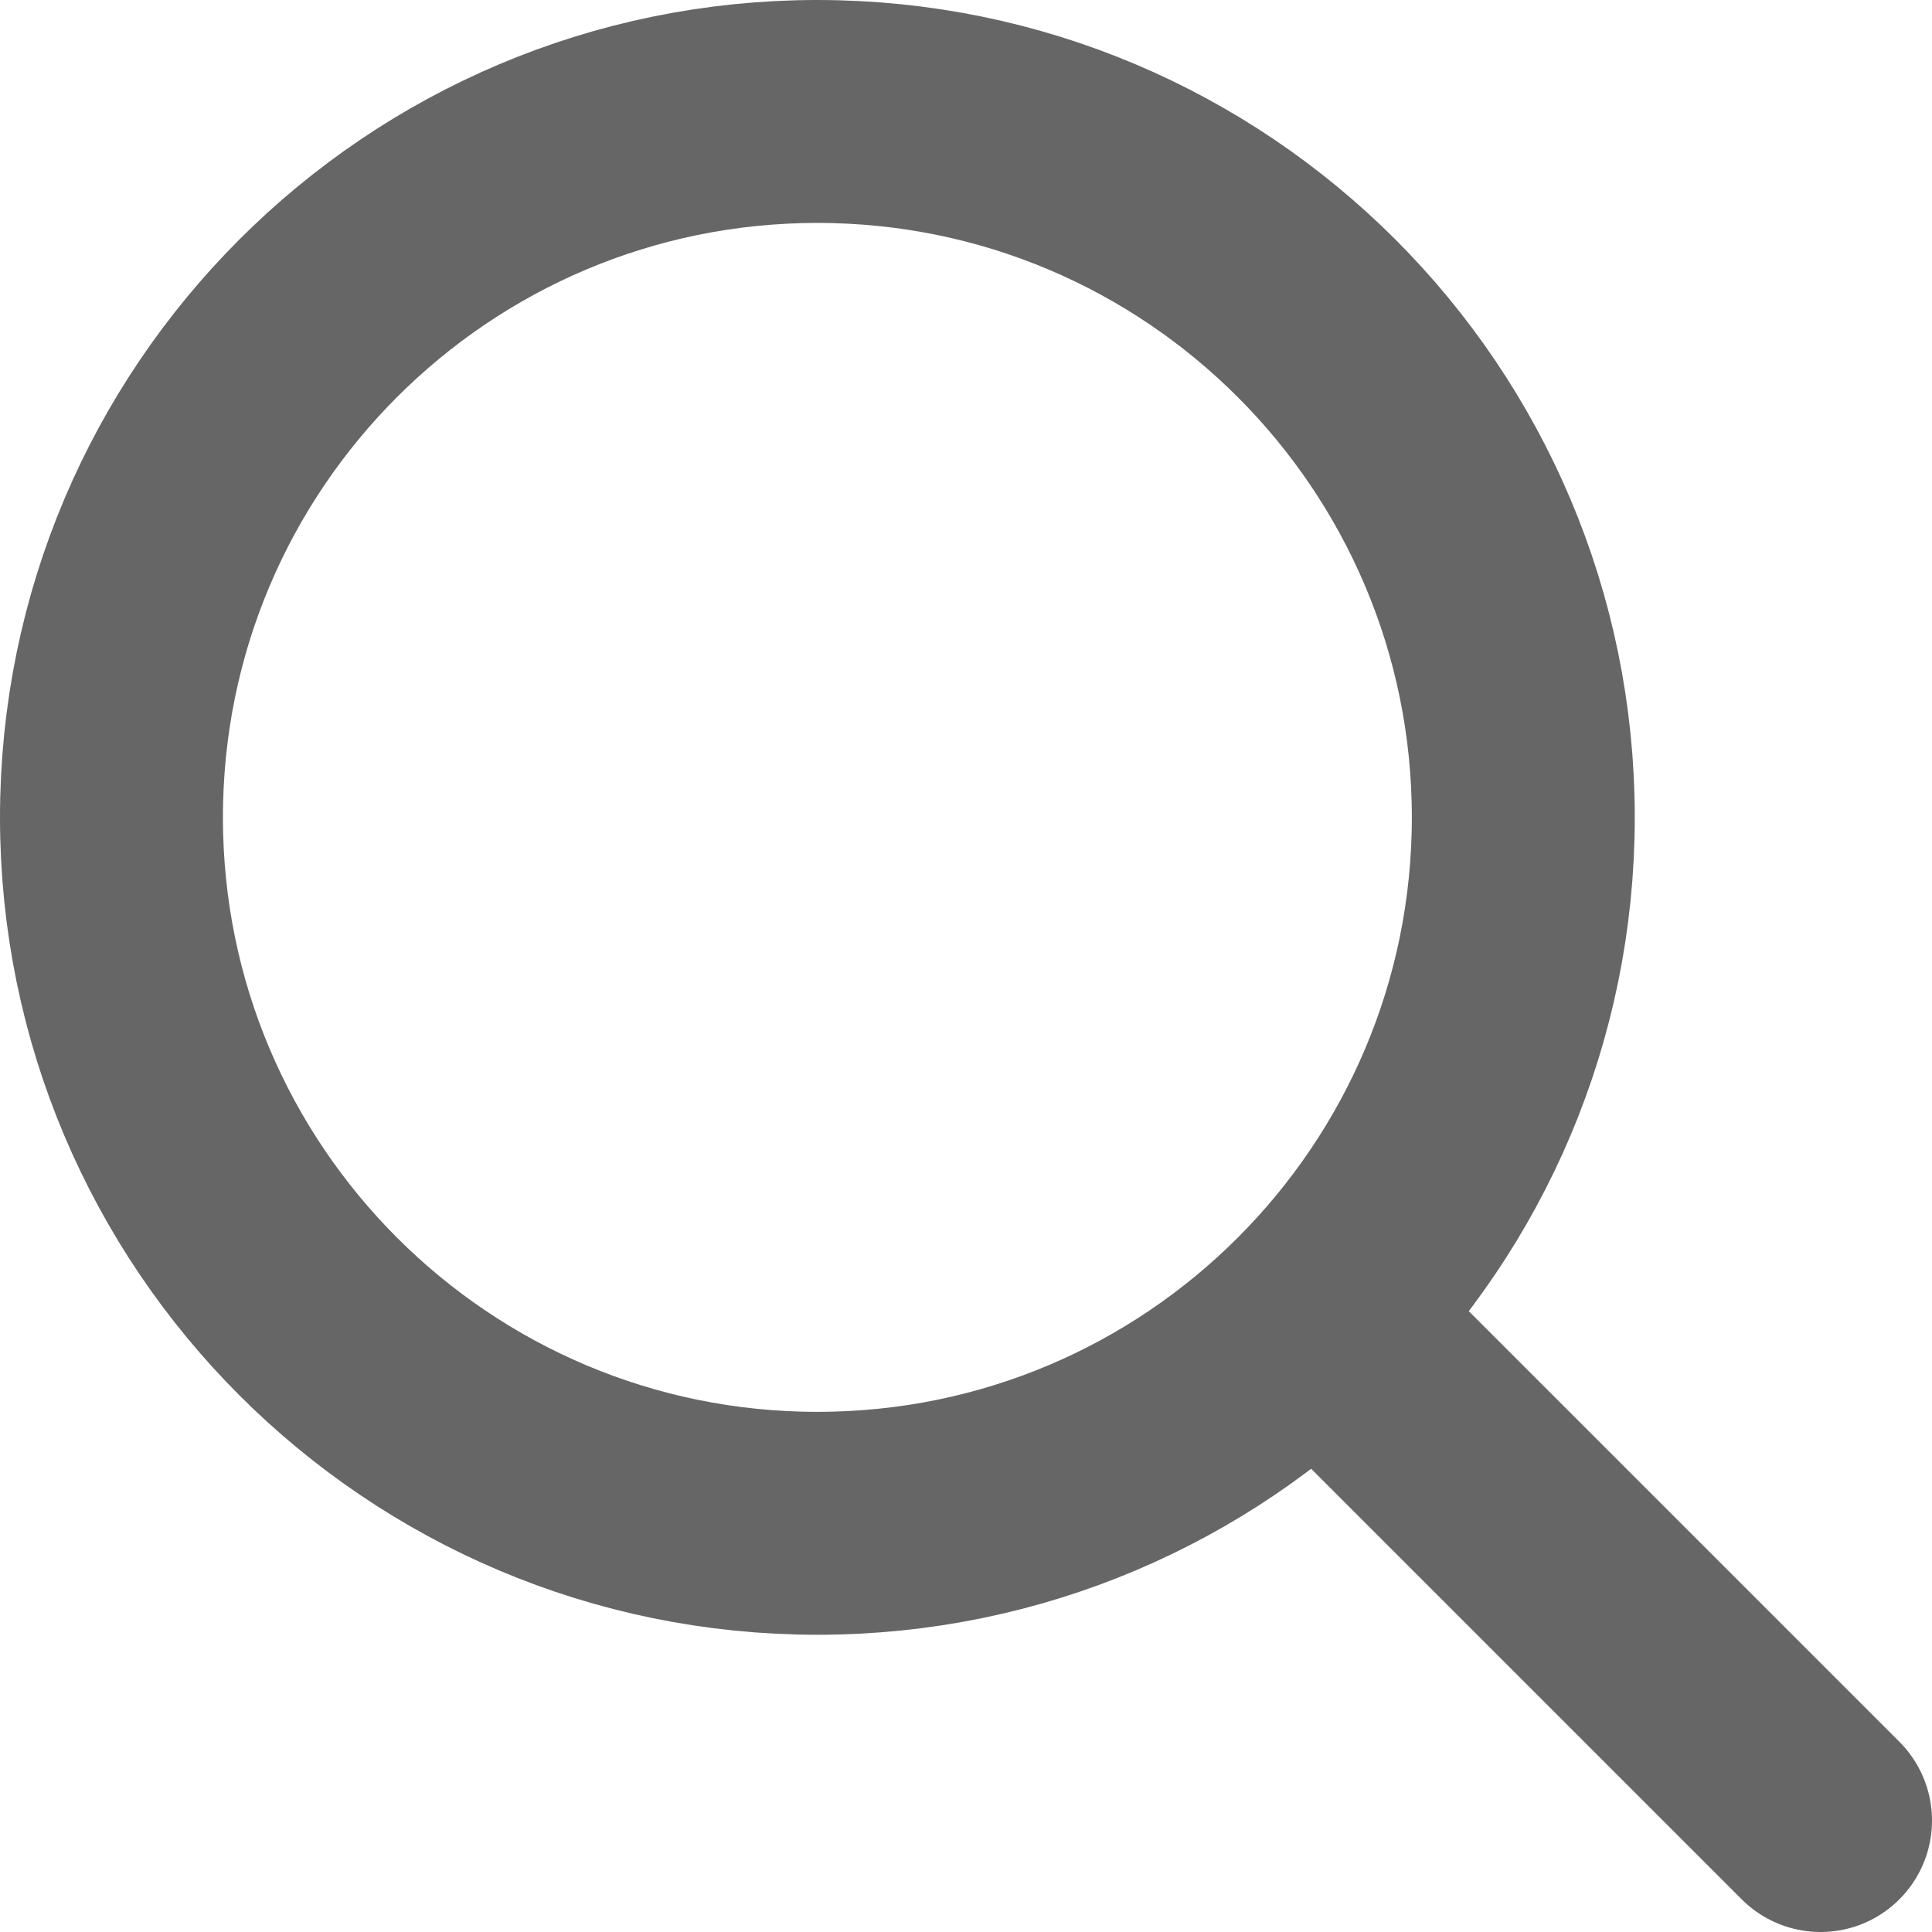
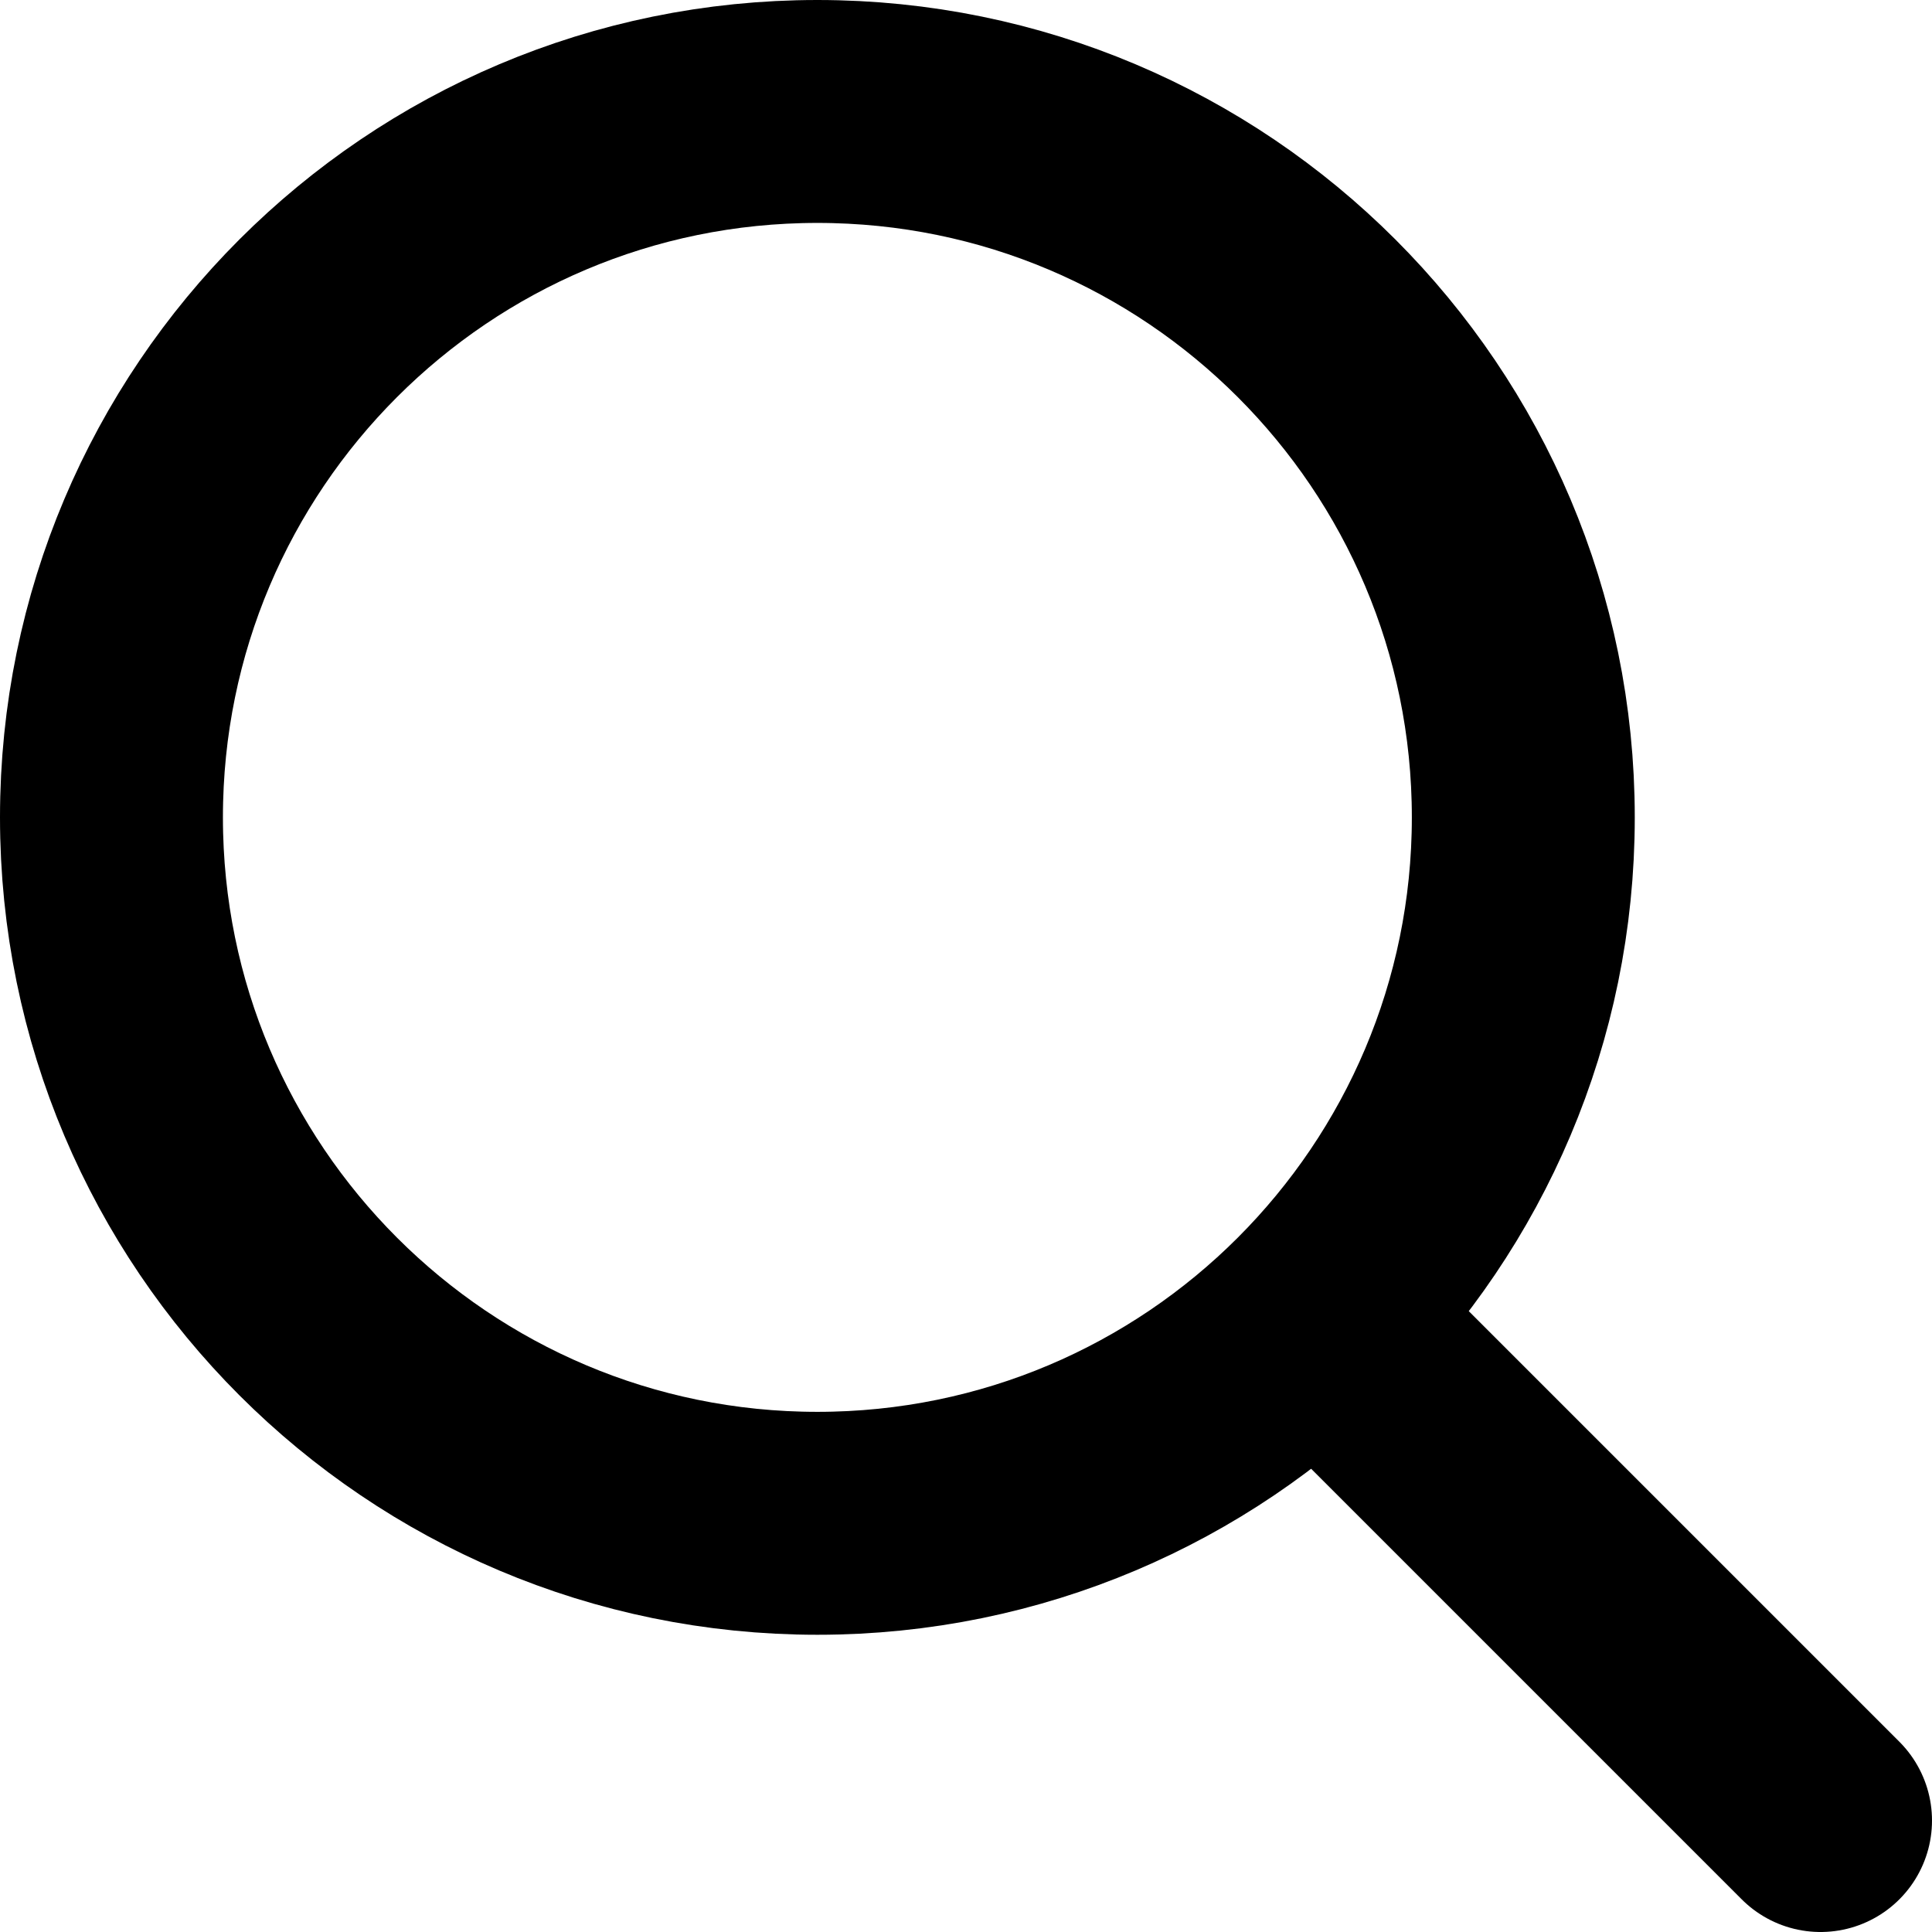
<svg xmlns="http://www.w3.org/2000/svg" width="13" height="13" viewBox="0 0 13 13" fill="none">
-   <path d="M9.25 9.25L12.25 12.25" stroke="#666666" stroke-width="1.5" stroke-linecap="round" stroke-linejoin="round" />
-   <path d="M5.5 10.25C8.123 10.25 10.25 8.123 10.25 5.5C10.25 2.877 8.123 0.75 5.5 0.75C2.877 0.75 0.75 2.877 0.75 5.5C0.75 8.123 2.877 10.25 5.5 10.25Z" stroke="#666666" stroke-width="1.5" stroke-linecap="round" stroke-linejoin="round" />
+   <path d="M9.25 9.25L12.25 12.25" stroke="currentColor" stroke-width="1.5" stroke-linecap="round" stroke-linejoin="round" />
+   <path d="M5.5 10.25C8.123 10.25 10.25 8.123 10.25 5.5C10.25 2.877 8.123 0.75 5.5 0.75C2.877 0.75 0.75 2.877 0.75 5.5C0.75 8.123 2.877 10.25 5.5 10.25Z" stroke="currentColor" stroke-width="1.5" stroke-linecap="round" stroke-linejoin="round" />
</svg>
